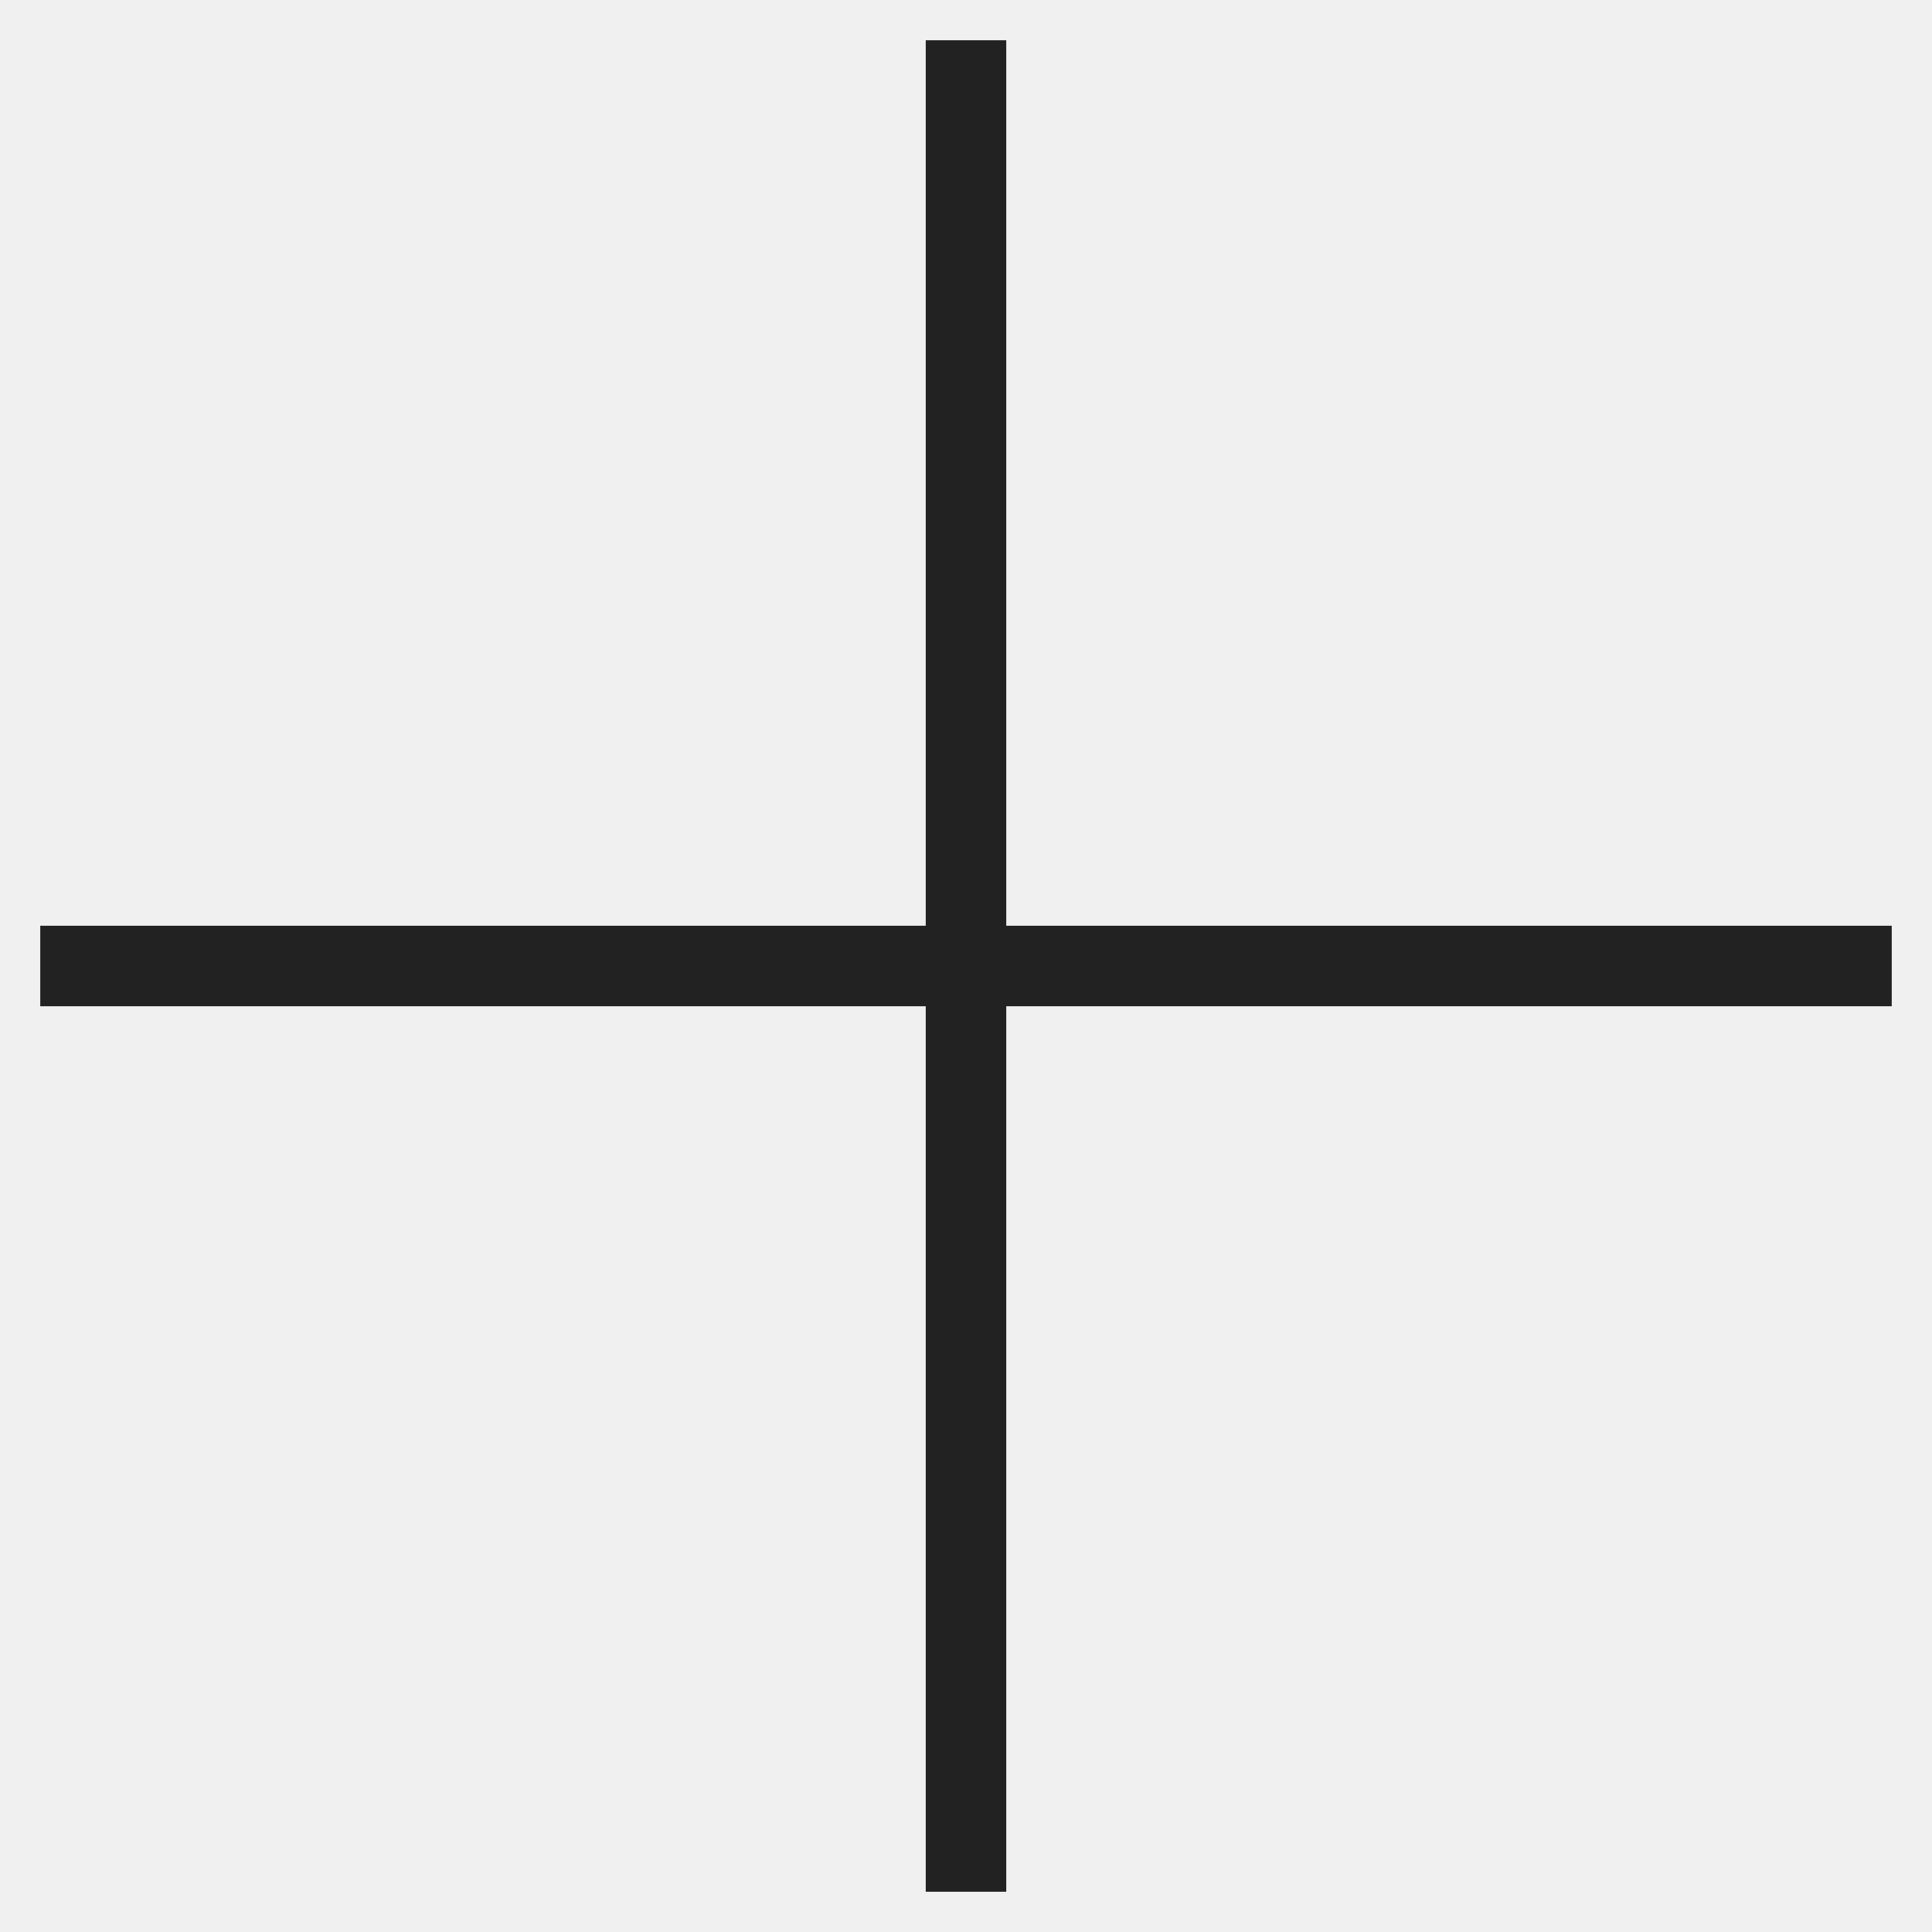
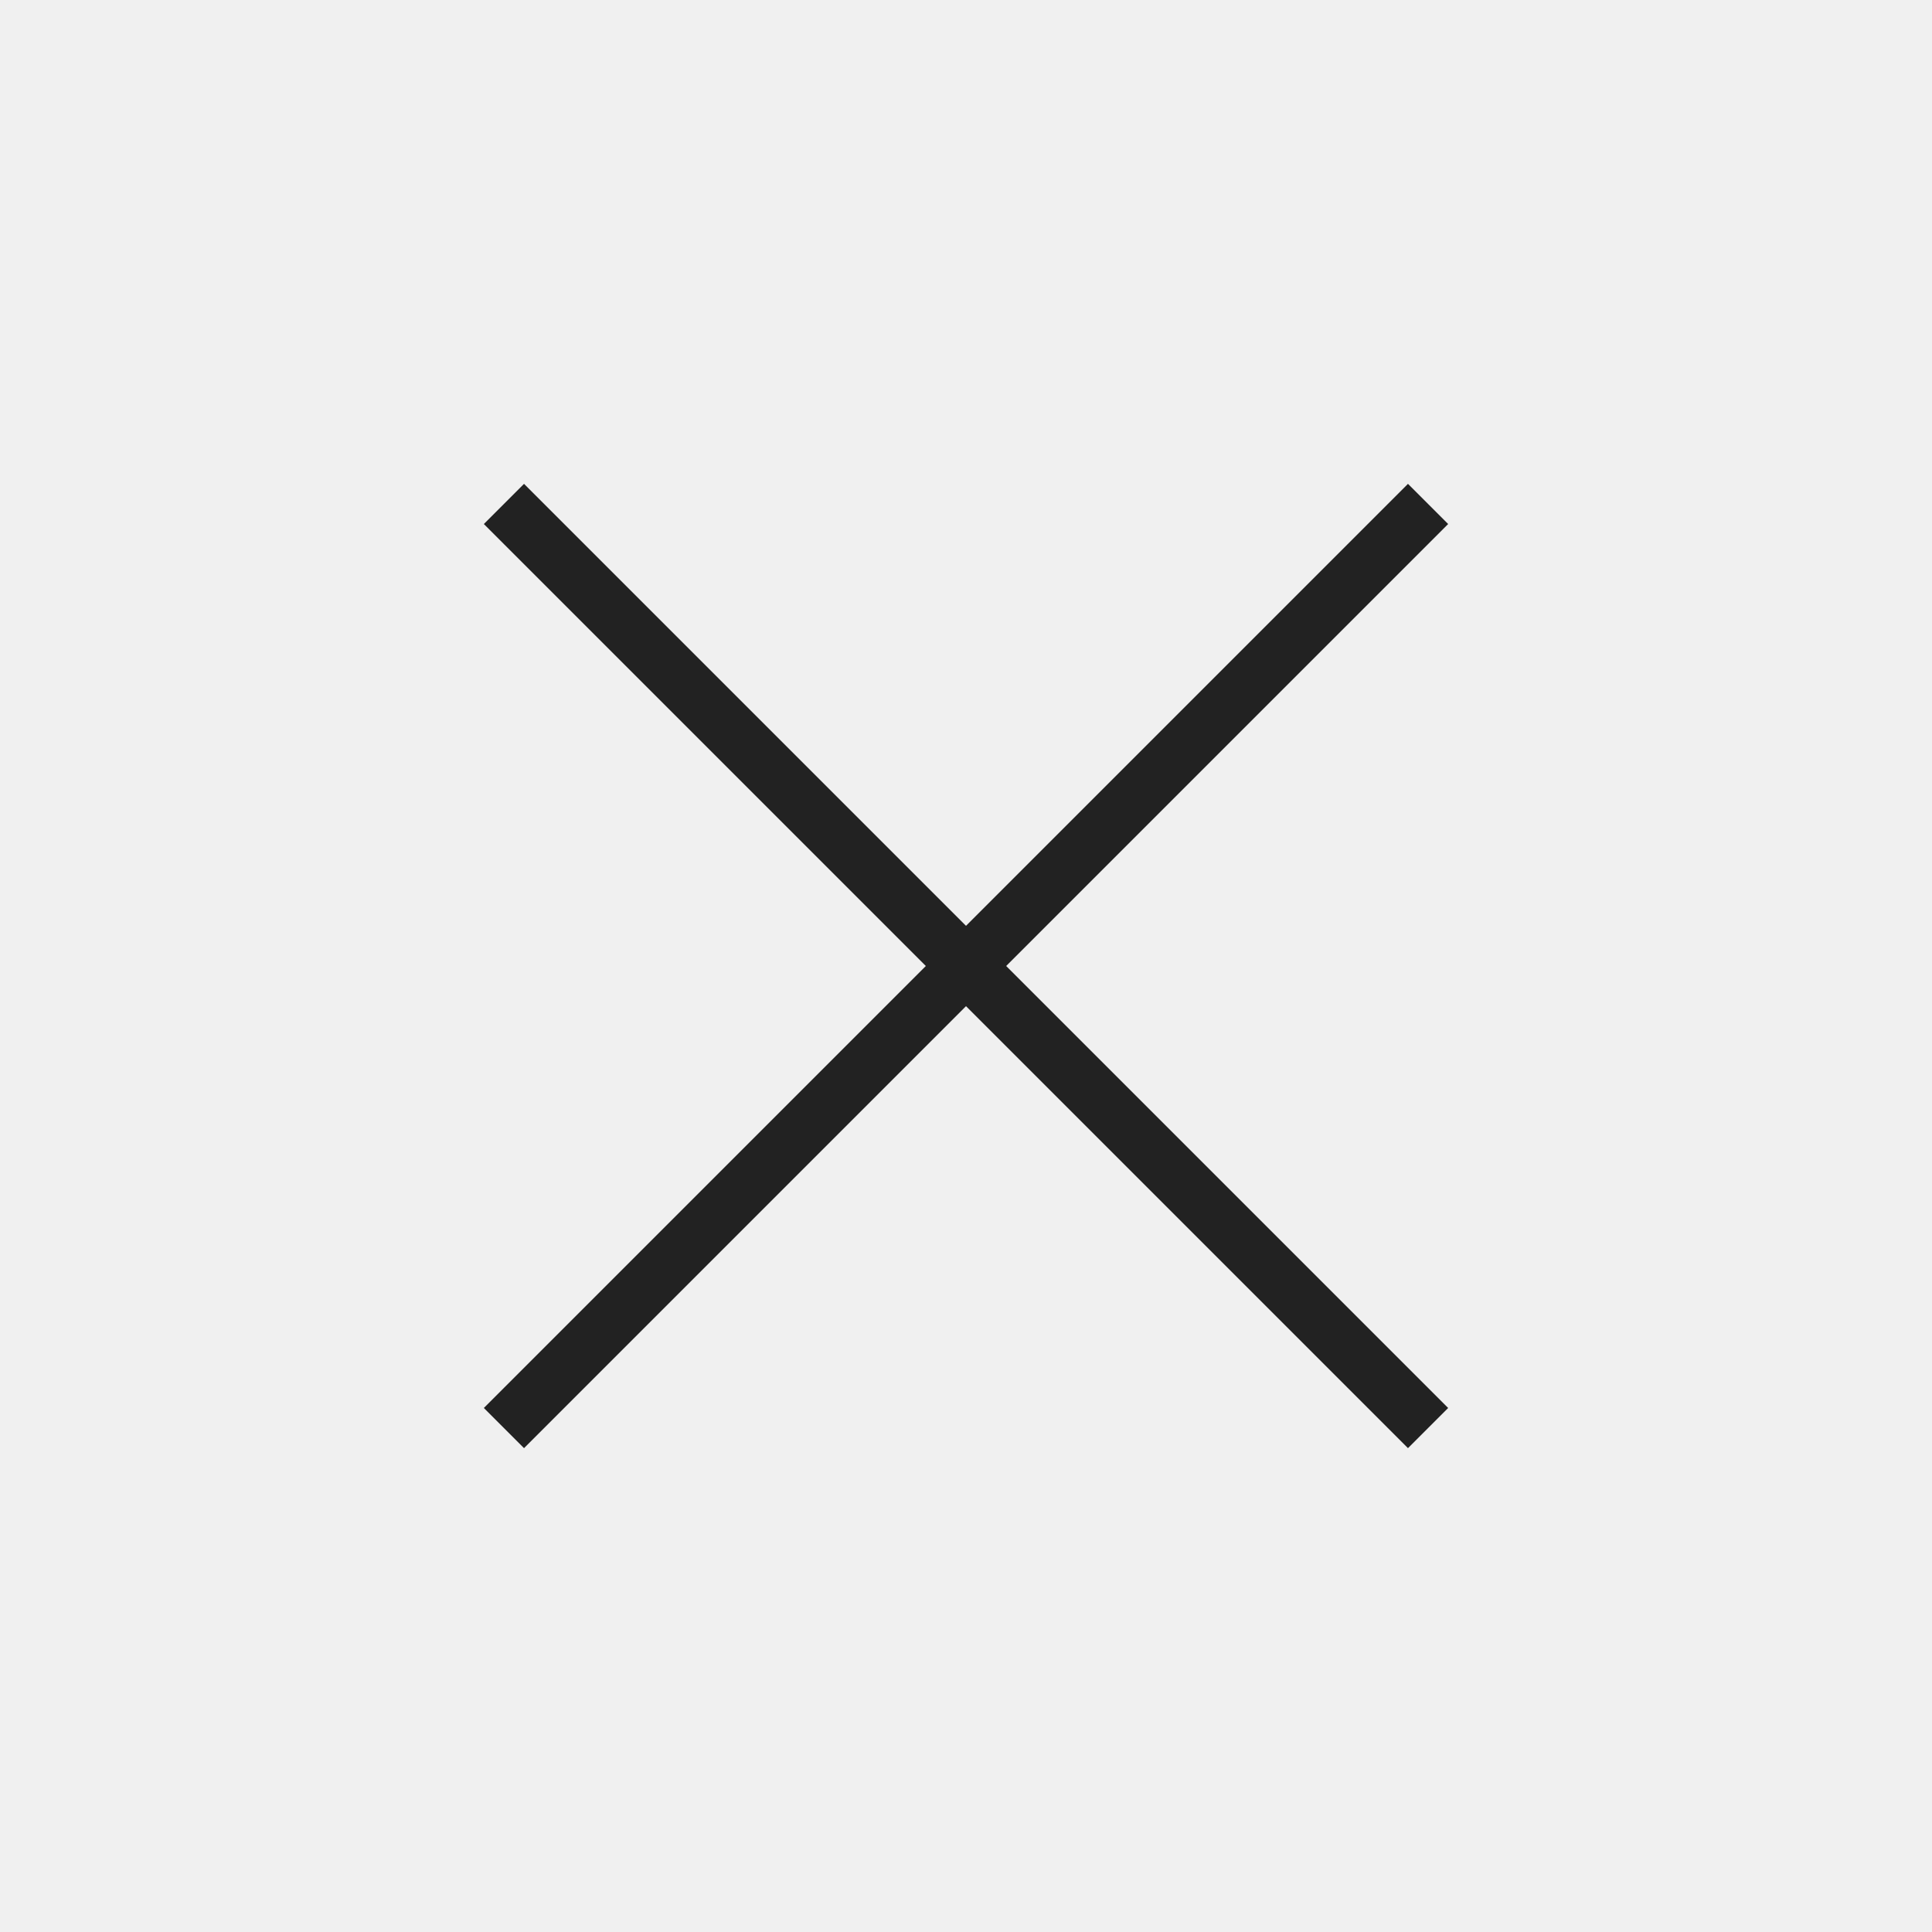
- <svg xmlns="http://www.w3.org/2000/svg" role="presentation" focusable="false" width="24px" height="24px" viewBox="0 0 24 24">
-   <g stroke="none" stroke-width="1px" fill="none" fill-rule="evenodd" stroke-linecap="square">
-     <g transform="translate(1, 1)" stroke="#222222">
-       <path d="M0,11 L22,11" />
-       <path d="M11,0 L11,22" />
-     </g>
+ <svg xmlns="http://www.w3.org/2000/svg" width="34" height="34" viewBox="0 0 34 34" fill="none">
+   <g clip-path="url(#clip0_188_2)">
+     <path d="M9.222 9.222L24.778 24.778" stroke="#222222" stroke-linecap="square" />
+     <path d="M24.778 9.222L9.222 24.778" stroke="#222222" stroke-linecap="square" />
  </g>
+   <defs>
+     <clipPath id="clip0_188_2">
+       <rect width="24" height="24" fill="white" transform="translate(17 0.0292969) rotate(45)" />
+     </clipPath>
+   </defs>
</svg>
